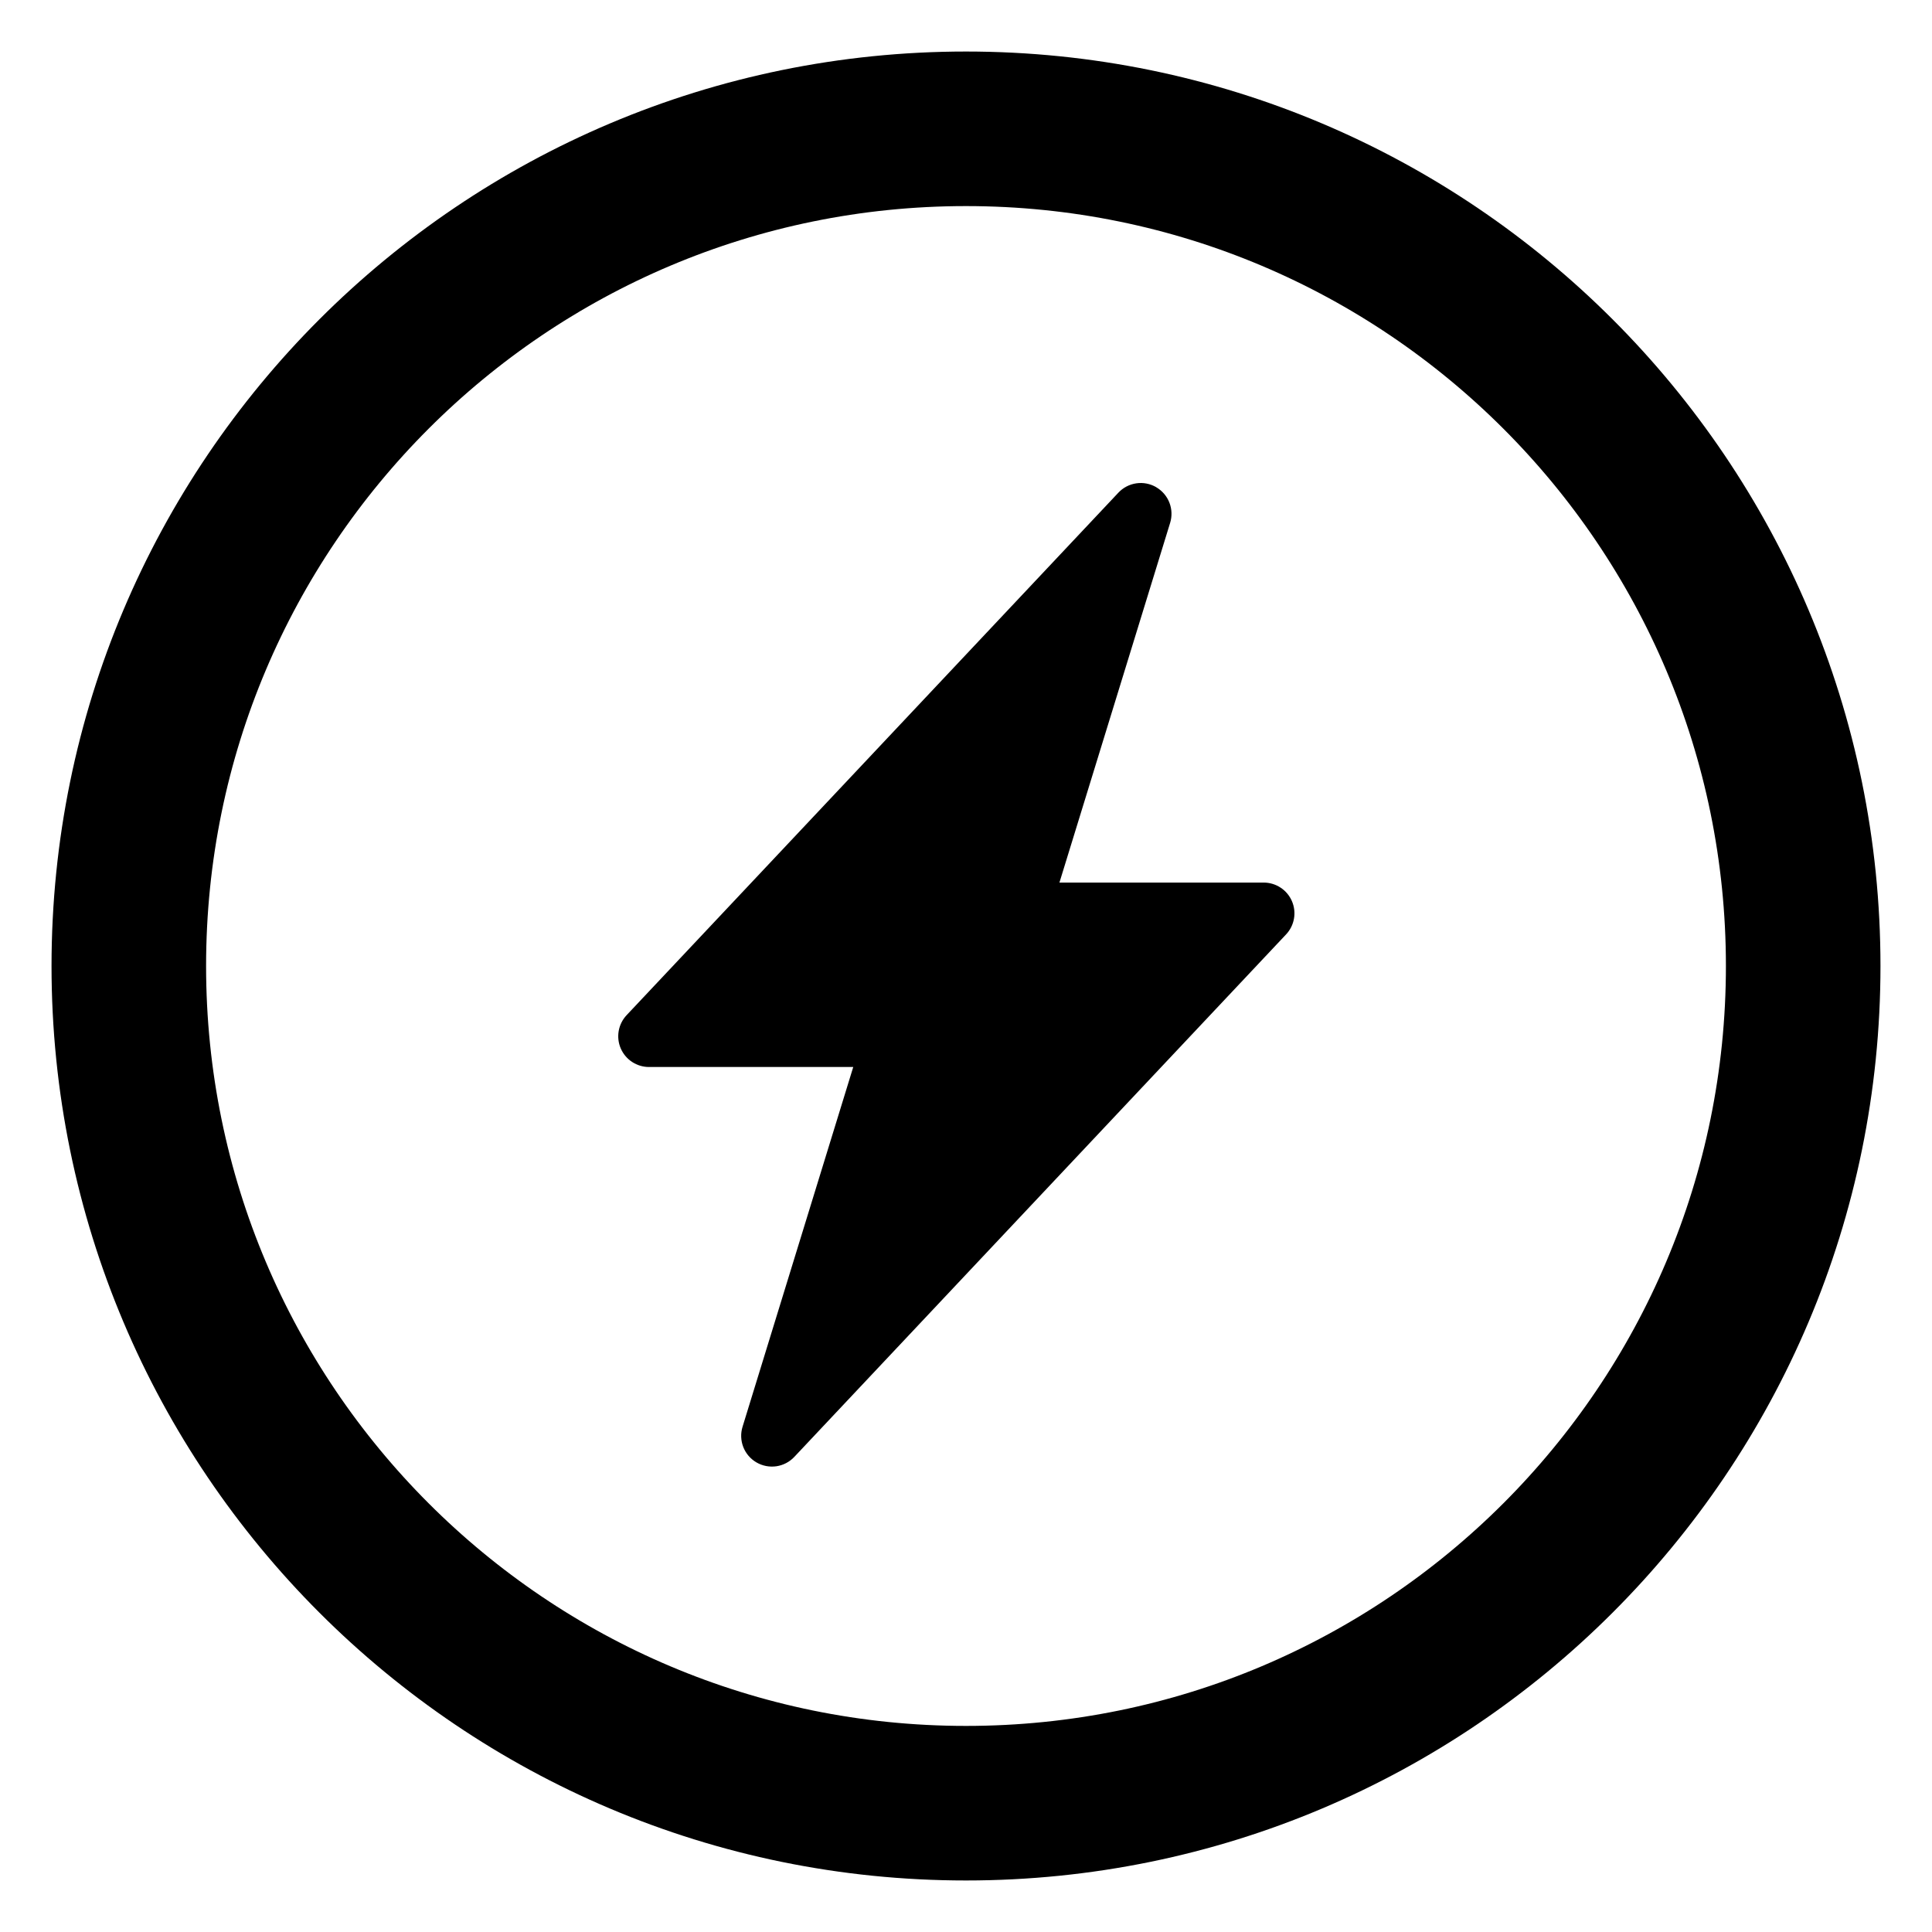
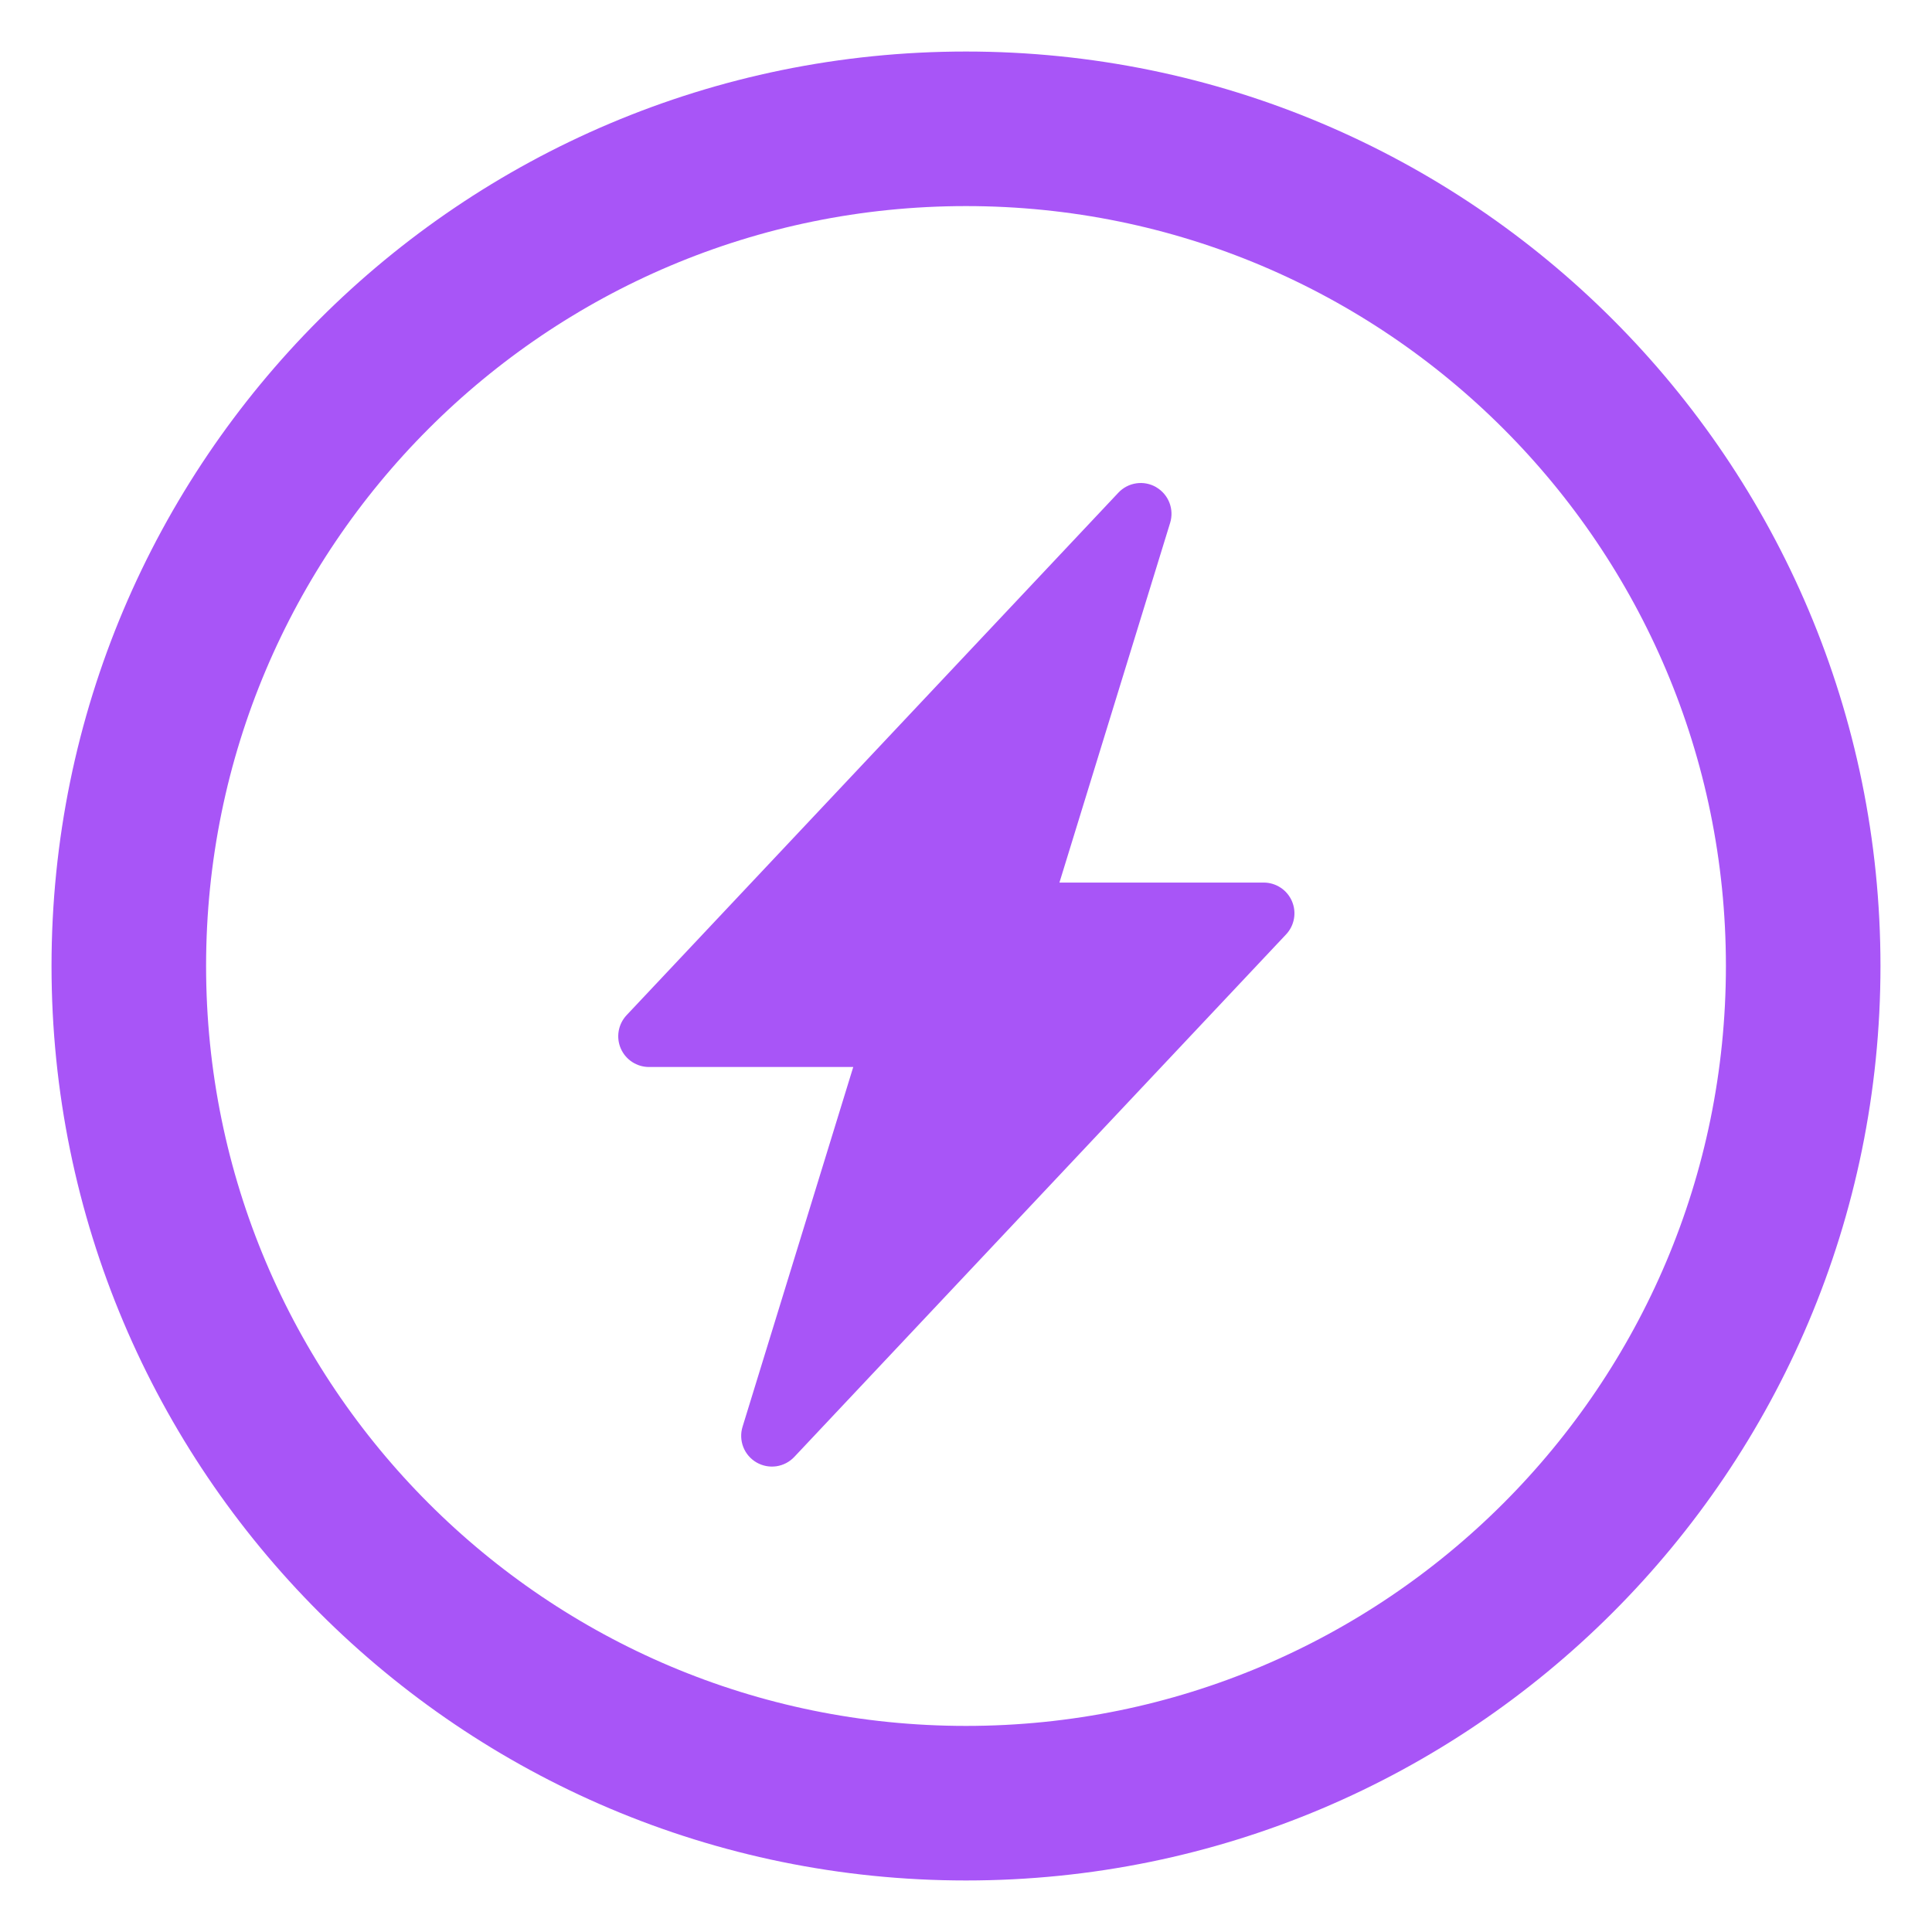
<svg xmlns="http://www.w3.org/2000/svg" width="100" height="100" viewBox="0 0 100 100" fill="none">
-   <path d="M59.844 25.218C60.155 25.398 60.396 25.679 60.527 26.014C60.658 26.349 60.672 26.719 60.566 27.063L54.836 45.682H65.409C65.719 45.682 66.023 45.773 66.283 45.944C66.543 46.114 66.746 46.357 66.87 46.643C66.993 46.928 67.03 47.243 66.976 47.549C66.922 47.855 66.78 48.139 66.567 48.365L41.113 75.409C40.867 75.671 40.539 75.842 40.183 75.894C39.828 75.945 39.465 75.875 39.154 75.694C38.843 75.513 38.603 75.233 38.472 74.898C38.342 74.563 38.328 74.194 38.434 73.85L44.164 55.228H33.592C33.281 55.228 32.977 55.137 32.717 54.966C32.458 54.796 32.254 54.553 32.13 54.267C32.007 53.982 31.97 53.667 32.024 53.361C32.078 53.055 32.22 52.772 32.433 52.545L57.887 25.501C58.133 25.239 58.46 25.069 58.815 25.017C59.171 24.965 59.533 25.035 59.844 25.215V25.218Z" fill="black" />
-   <circle cx="50" cy="50" r="43.333" stroke="black" stroke-width="8" />
+   <path d="M59.844 25.218C60.155 25.398 60.396 25.679 60.527 26.014C60.658 26.349 60.672 26.719 60.566 27.063L54.836 45.682H65.409C65.719 45.682 66.023 45.773 66.283 45.944C66.543 46.114 66.746 46.357 66.87 46.643C66.993 46.928 67.03 47.243 66.976 47.549C66.922 47.855 66.78 48.139 66.567 48.365L41.113 75.409C40.867 75.671 40.539 75.842 40.183 75.894C39.828 75.945 39.465 75.875 39.154 75.694C38.843 75.513 38.603 75.233 38.472 74.898C38.342 74.563 38.328 74.194 38.434 73.85L44.164 55.228H33.592C33.281 55.228 32.977 55.137 32.717 54.966C32.458 54.796 32.254 54.553 32.13 54.267C32.007 53.982 31.97 53.667 32.024 53.361C32.078 53.055 32.22 52.772 32.433 52.545L57.887 25.501C58.133 25.239 58.46 25.069 58.815 25.017C59.171 24.965 59.533 25.035 59.844 25.215V25.218Z" fill="#a855f7" />
+   <circle cx="50" cy="50" r="43.333" stroke="#a855f7" stroke-width="8" />
</svg>
